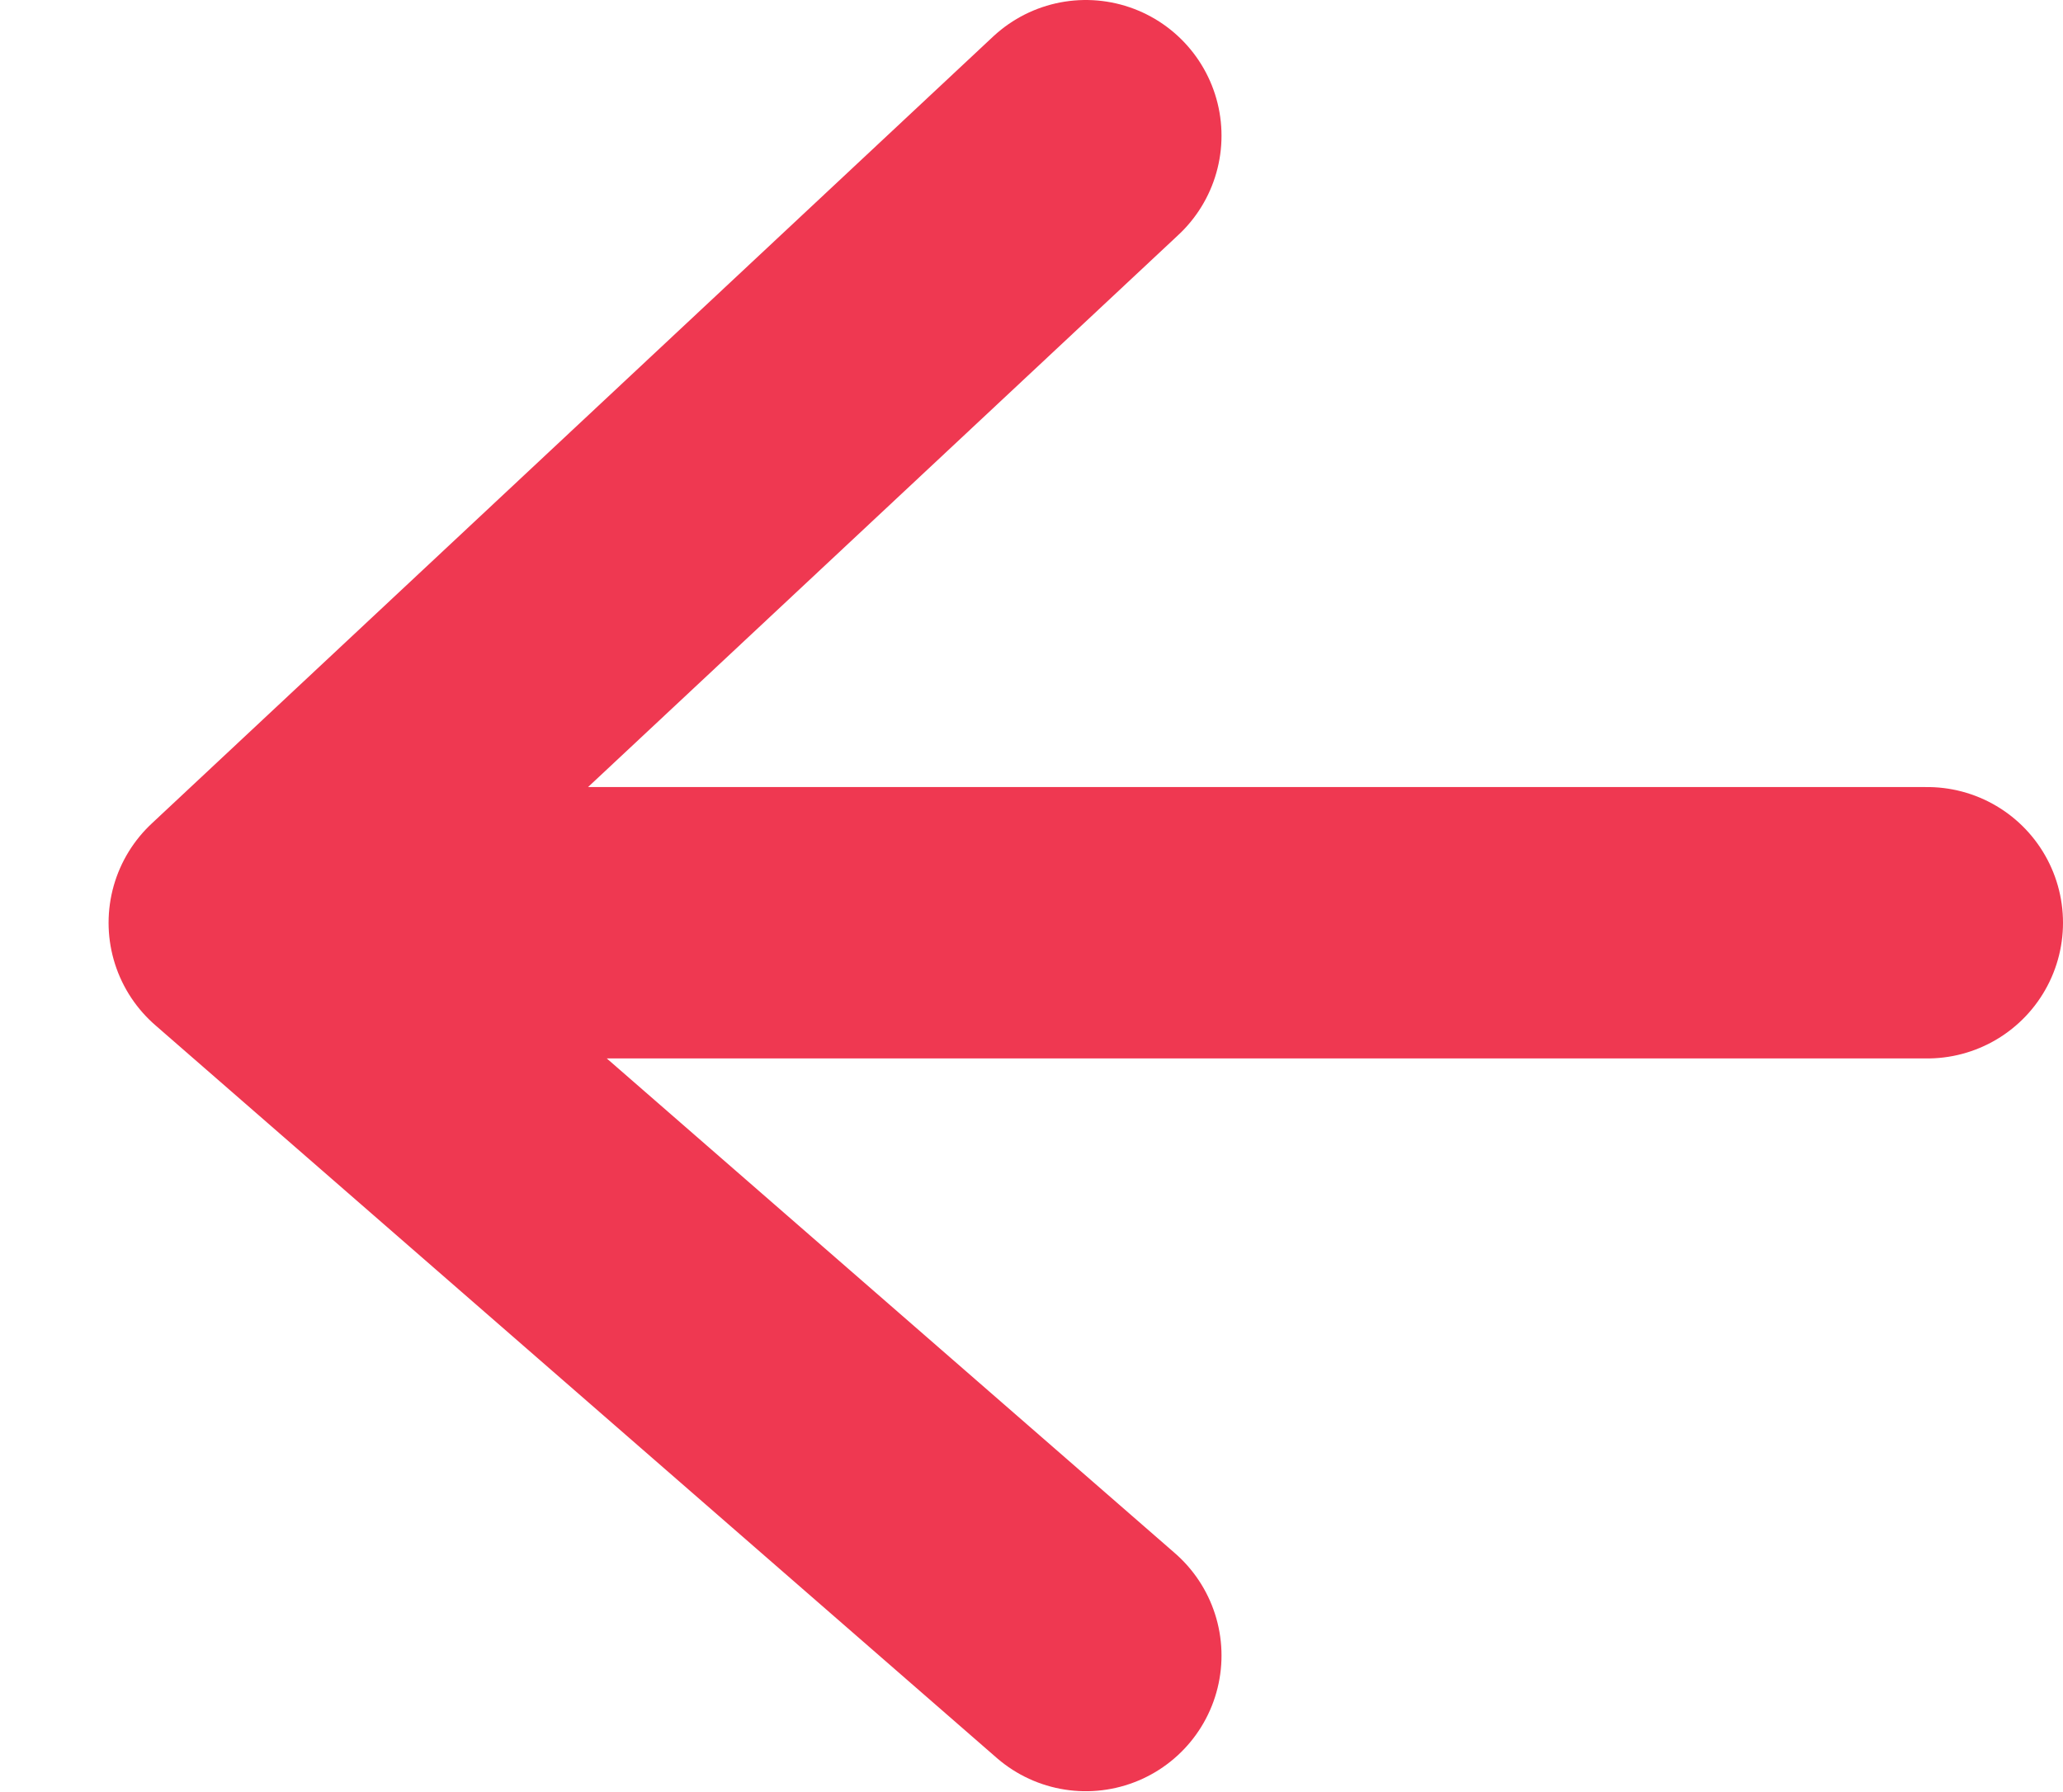
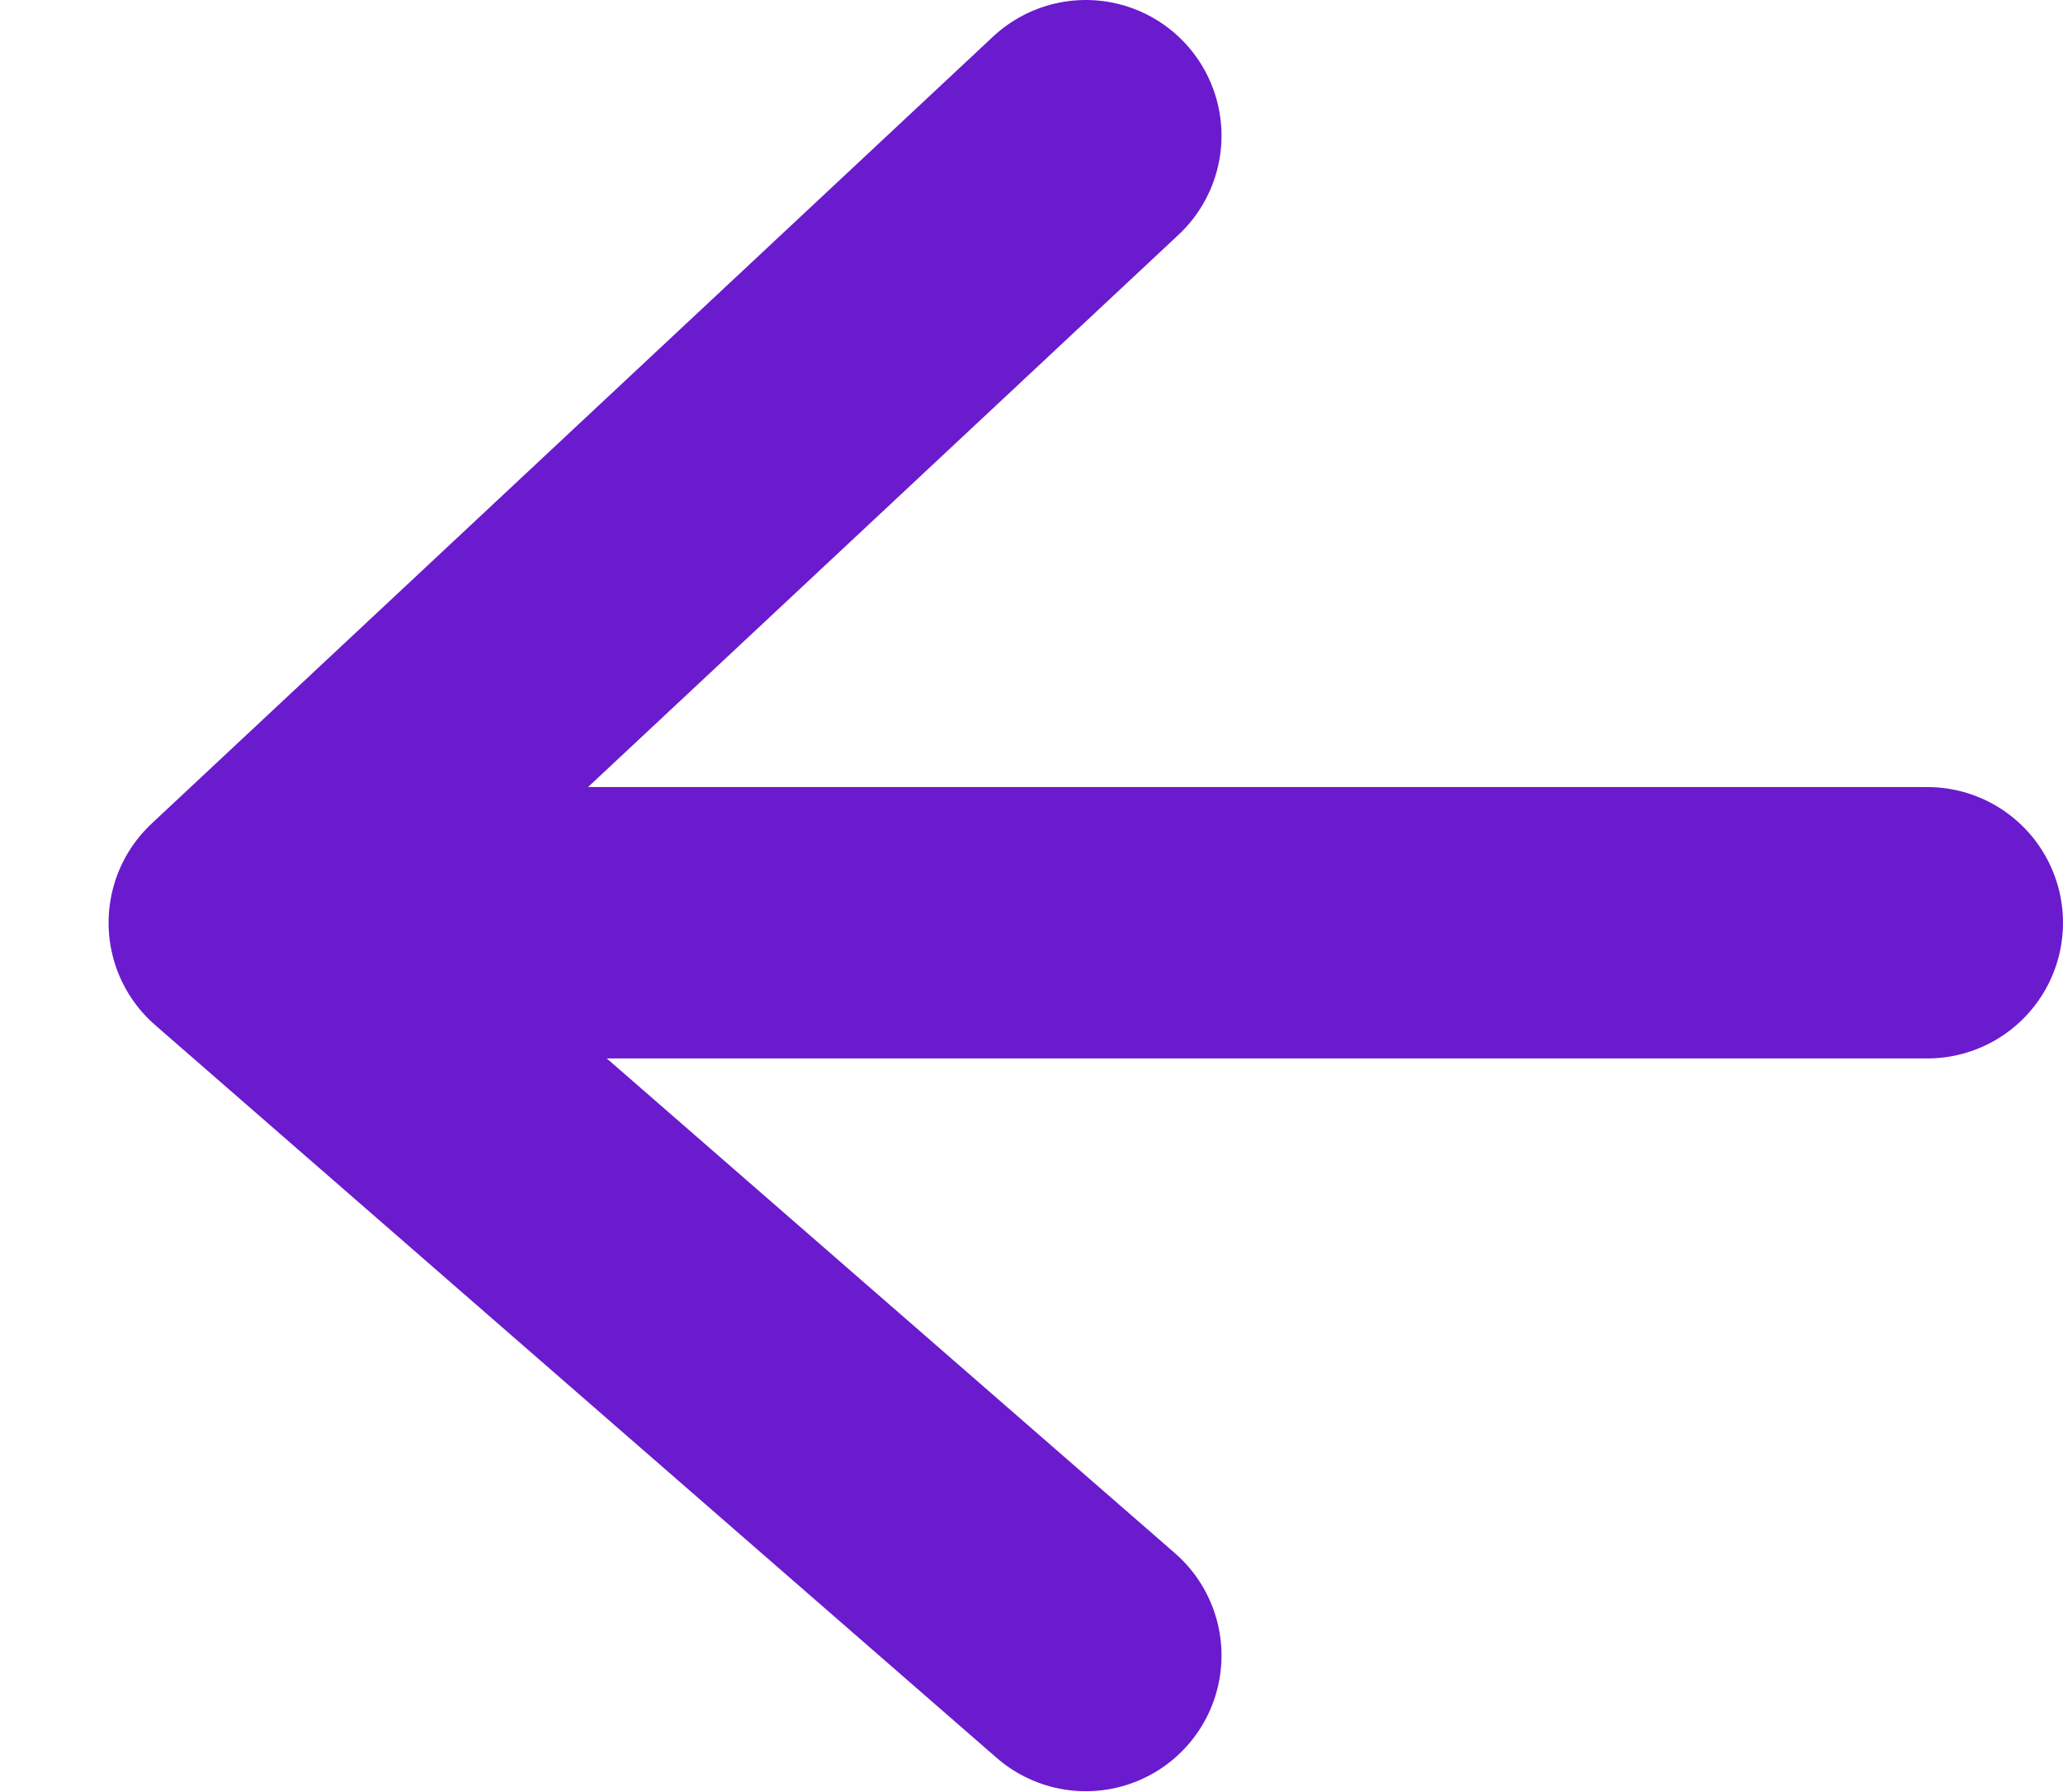
<svg xmlns="http://www.w3.org/2000/svg" width="38" height="33" viewBox="0 0 38 33" fill="none">
-   <path d="M4.5 17H35.5M4.5 17L20 2.5M4.5 17L20 30.5" stroke="#EF3851" stroke-width="5" stroke-linecap="round" />
+   <path d="M4.5 17H35.5M4.5 17L20 2.5M4.5 17L20 30.5" stroke="#6A1BCD" stroke-width="5" stroke-linecap="round" />
</svg>
